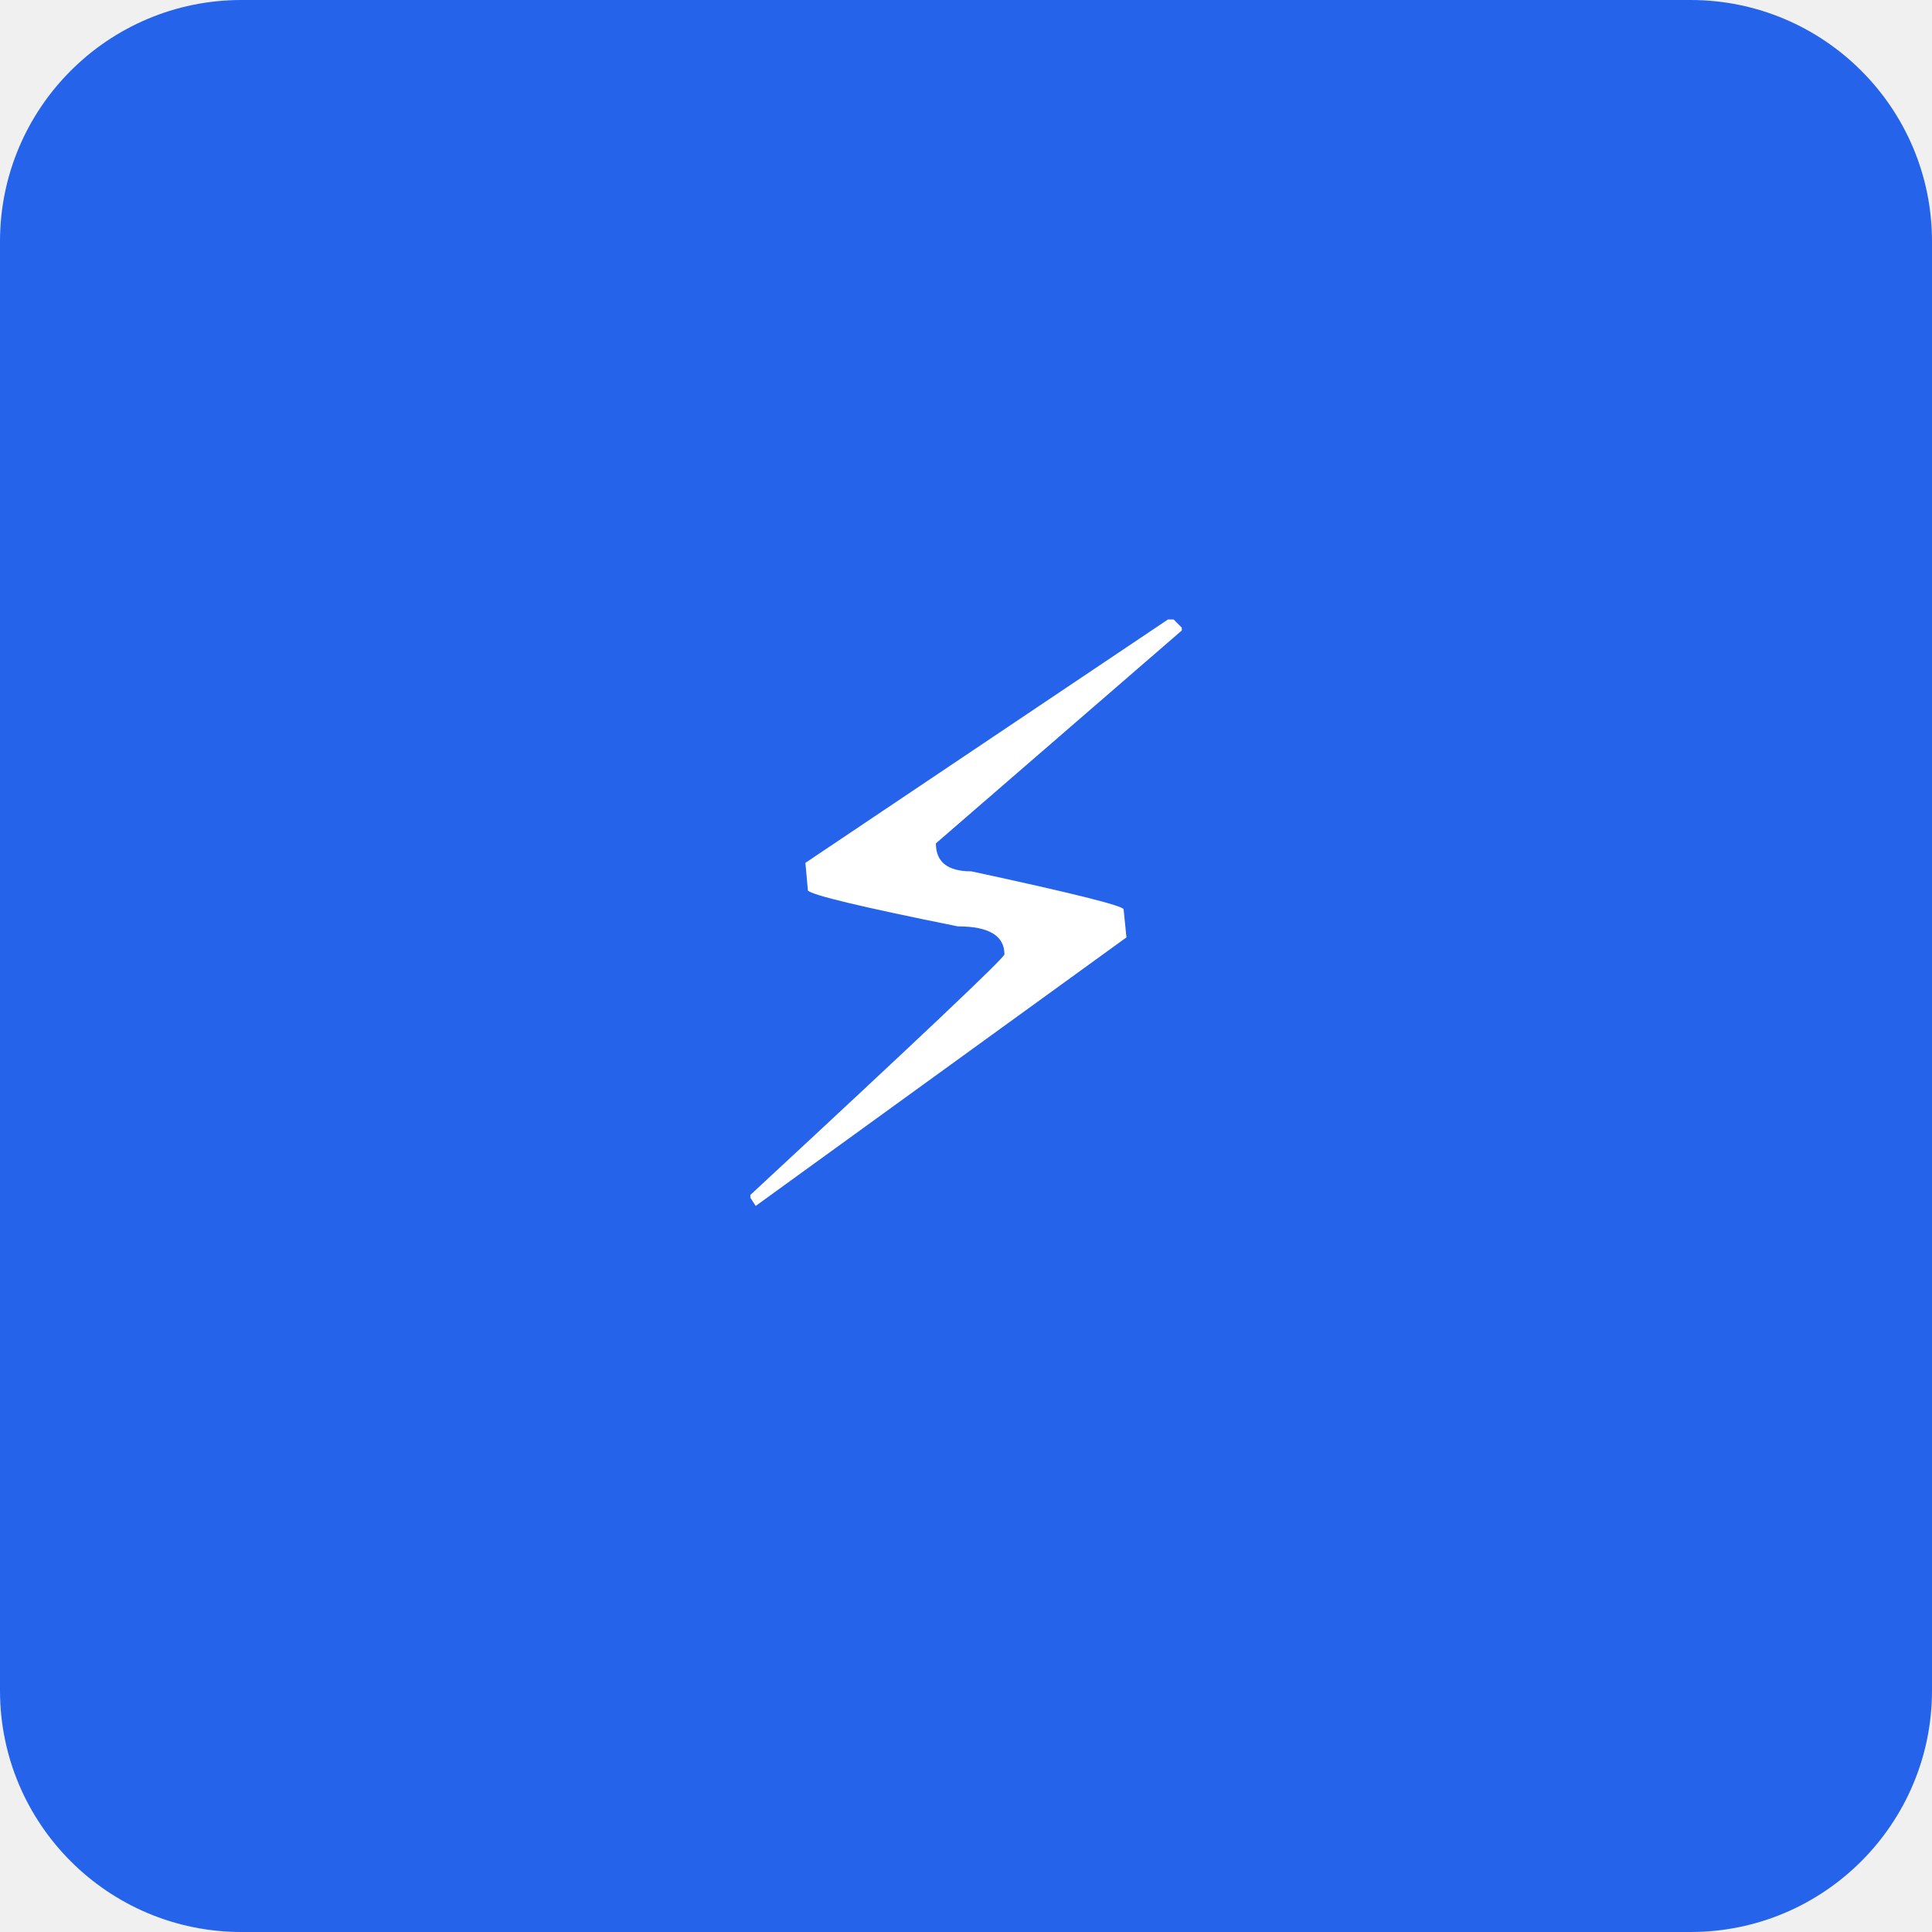
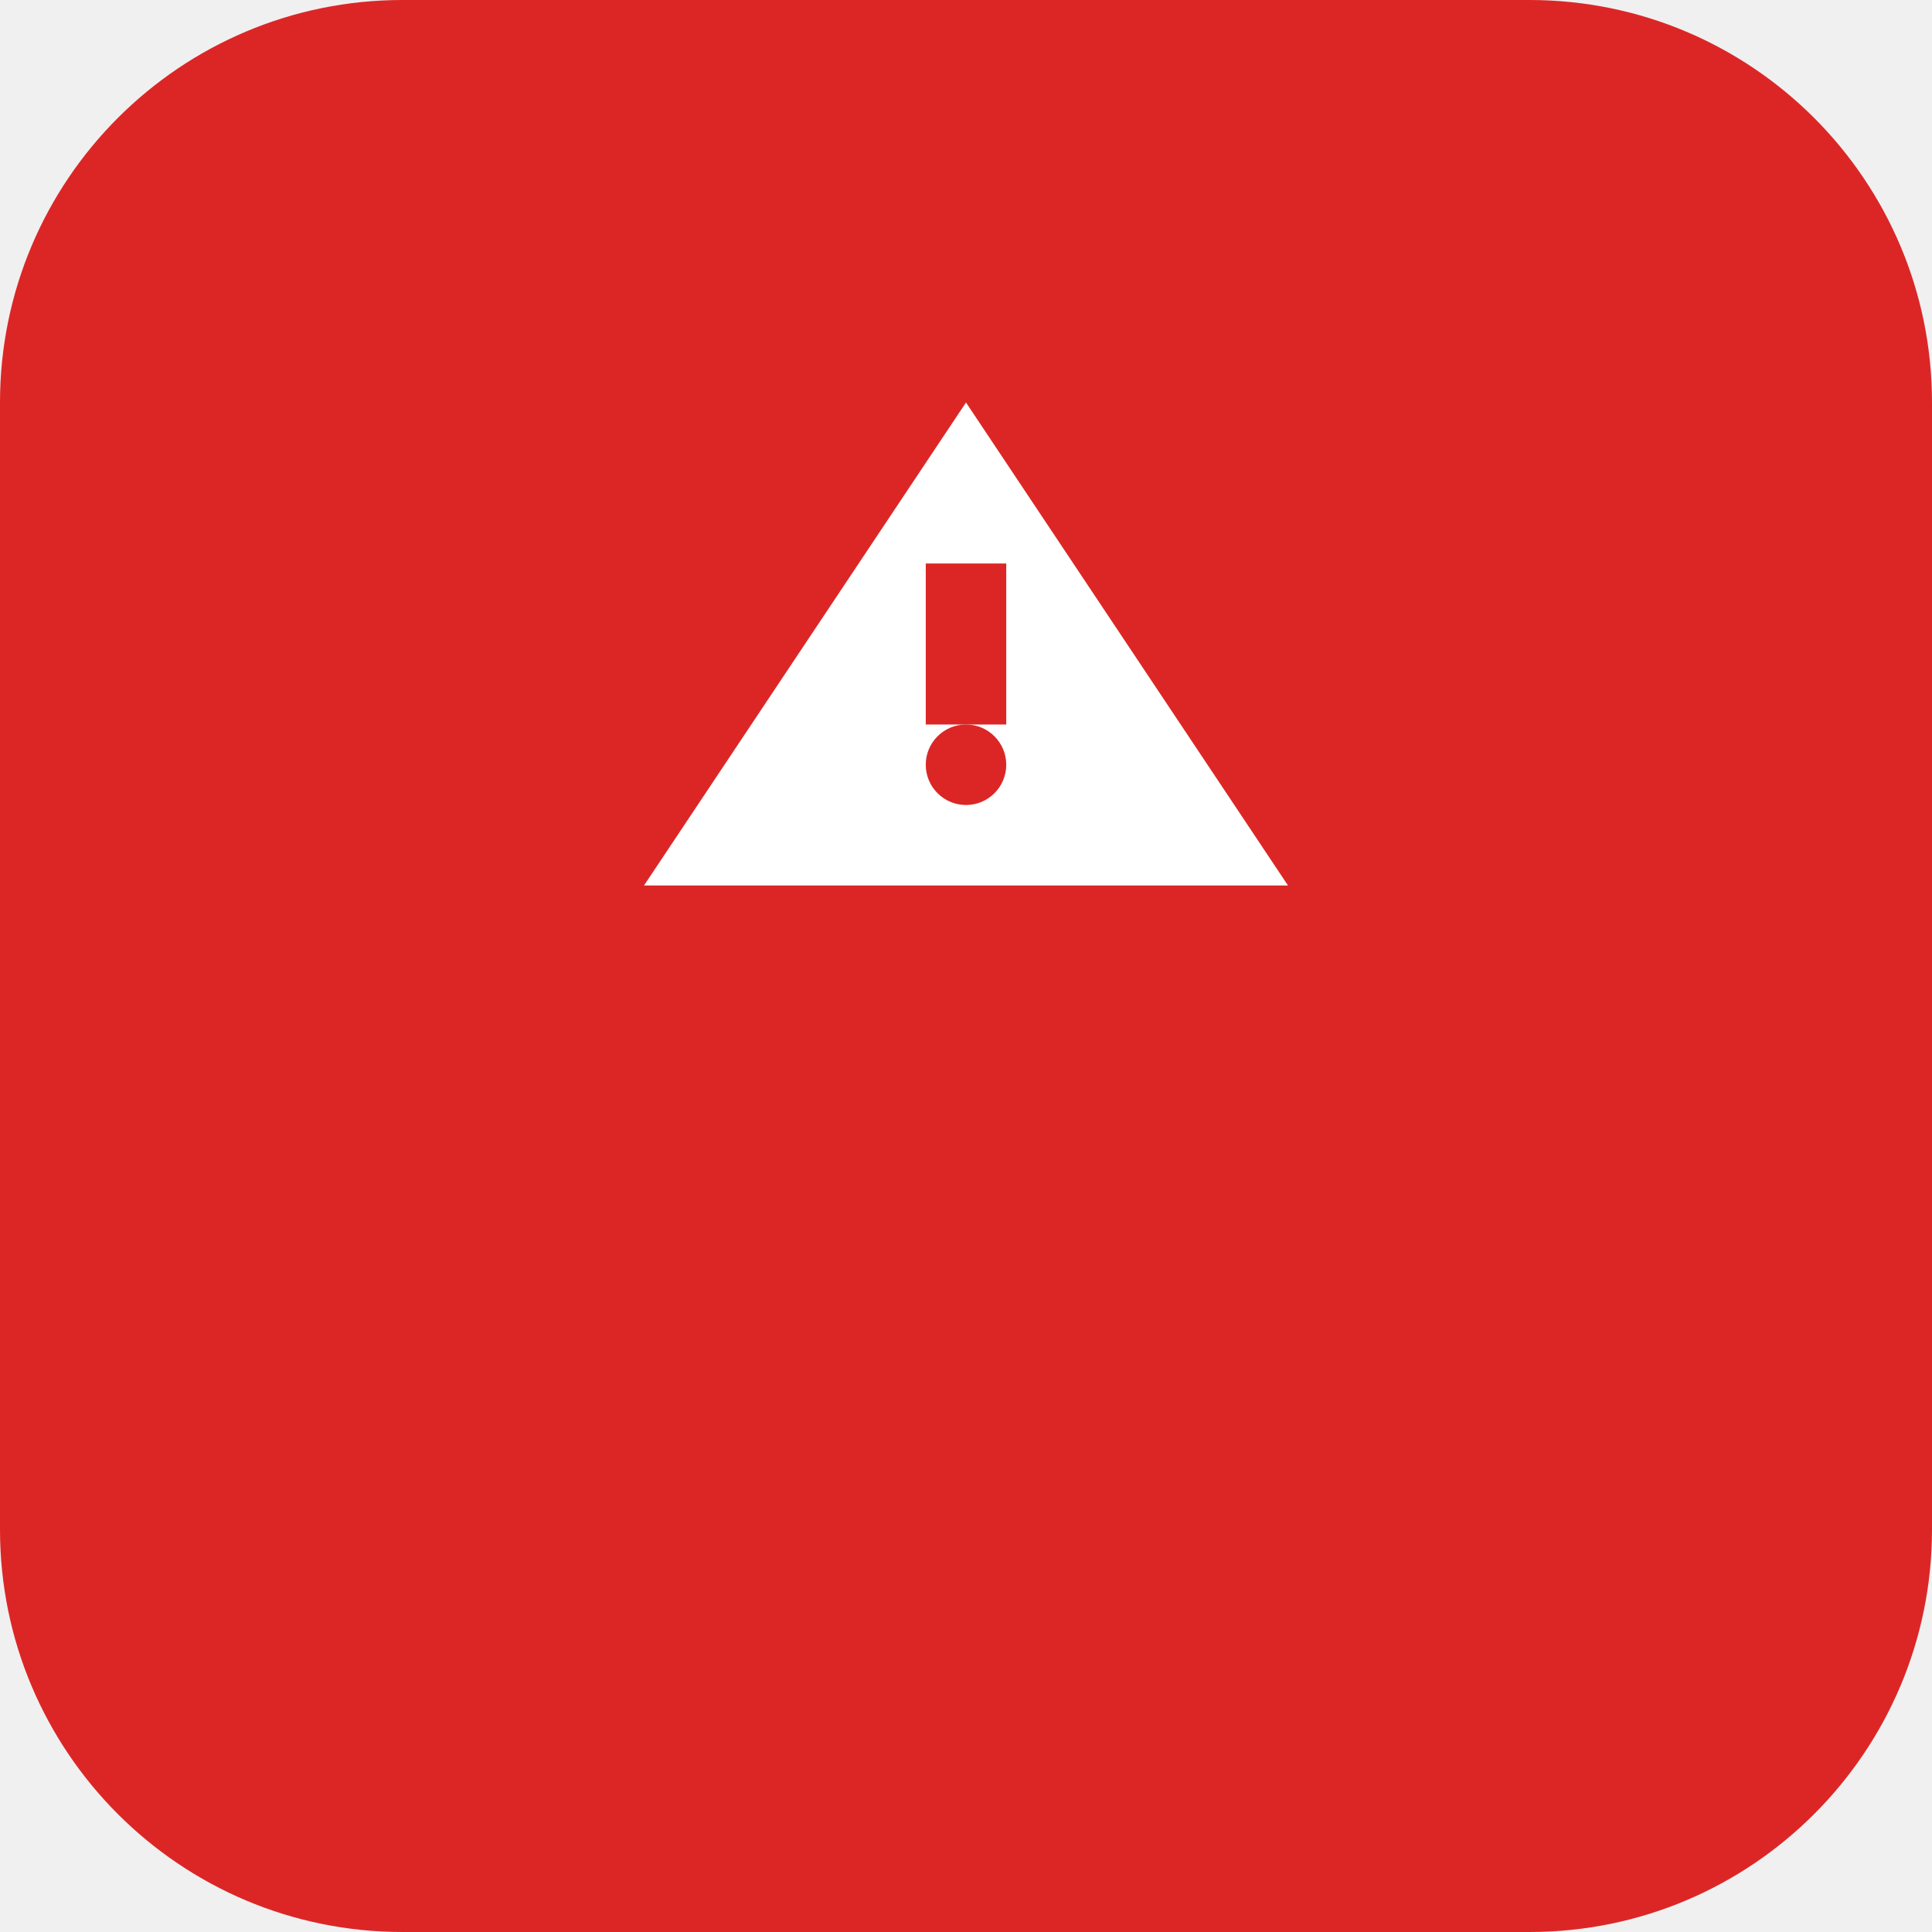
- <svg xmlns="http://www.w3.org/2000/svg" viewBox="0 0 96 96" width="96" height="96">
-   <rect width="96" height="96" fill="#2563eb" rx="12" />
-   <text x="48" y="60" text-anchor="middle" fill="white" font-family="Arial" font-size="40">⚡</text>
+ <svg xmlns="http://www.w3.org/2000/svg" width="96" height="96" viewBox="0 0 96 96">
+   <rect width="96" height="96" rx="20" fill="#dc2626" />
+   <path d="M48 20 L64 44 L32 44 Z" fill="#ffffff" />
+   <circle cx="48" cy="38" r="2" fill="#dc2626" />
+   <rect x="46" y="28" width="4" height="8" fill="#dc2626" />
</svg>
